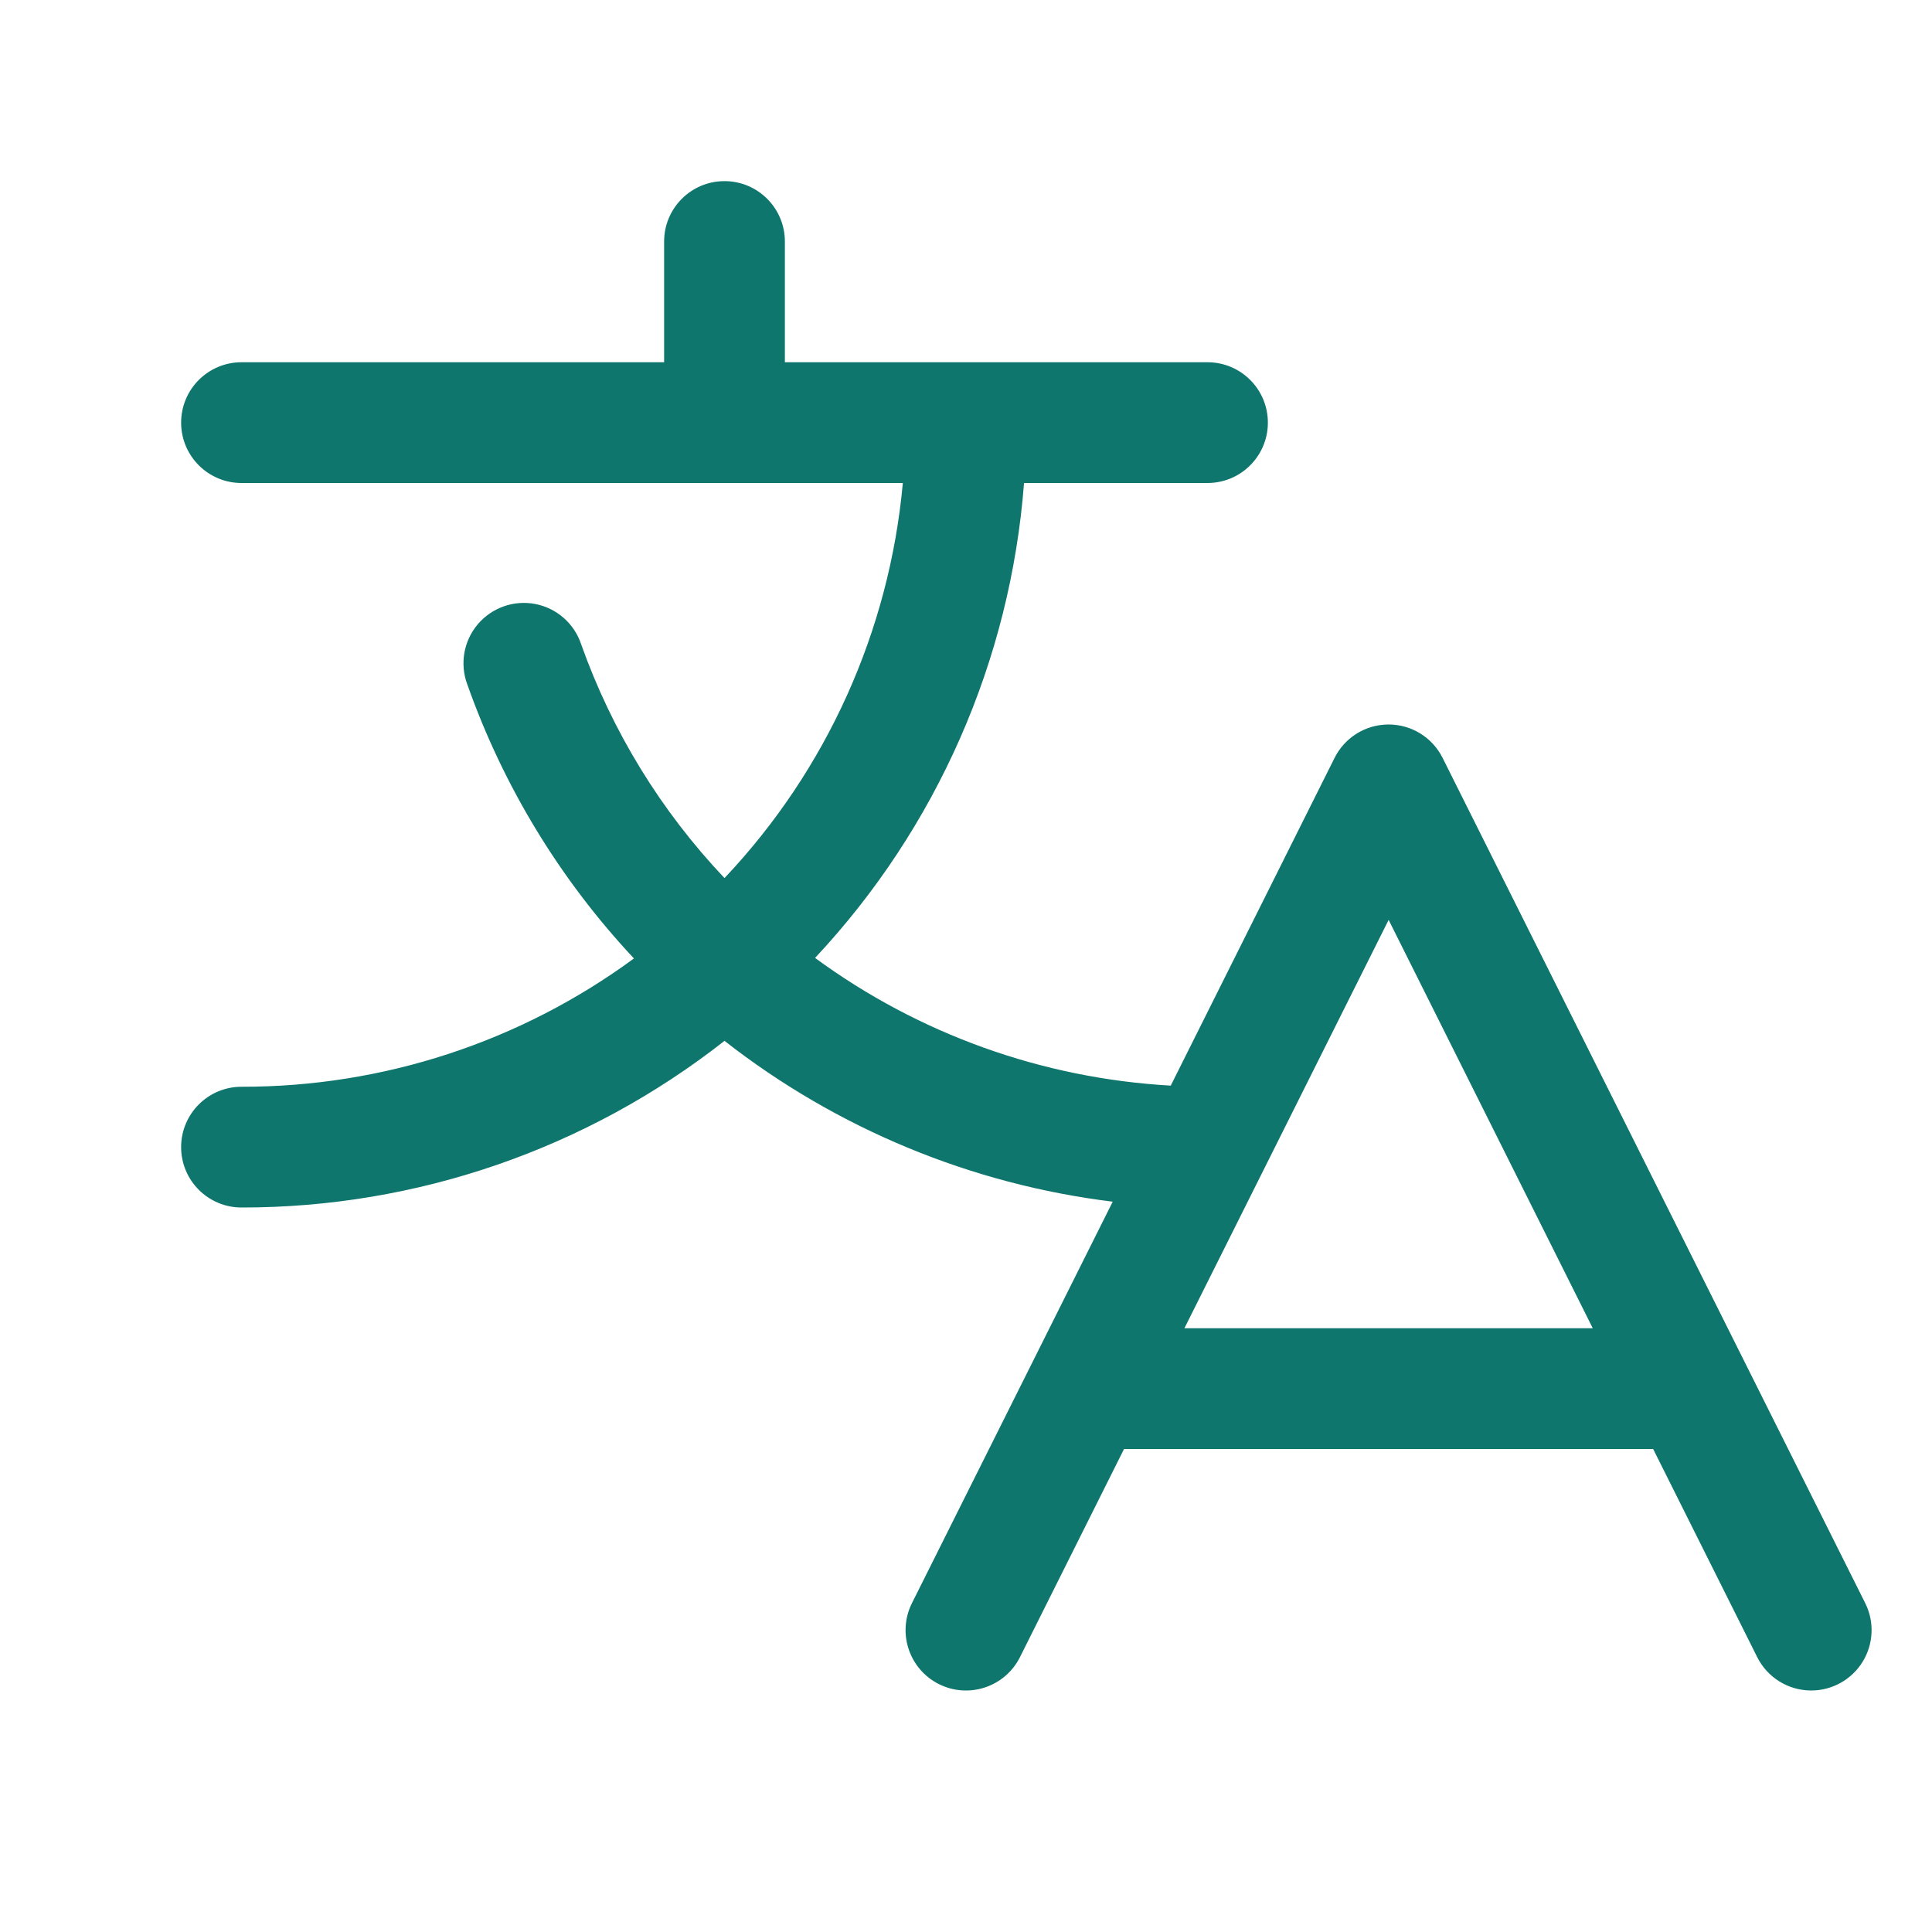
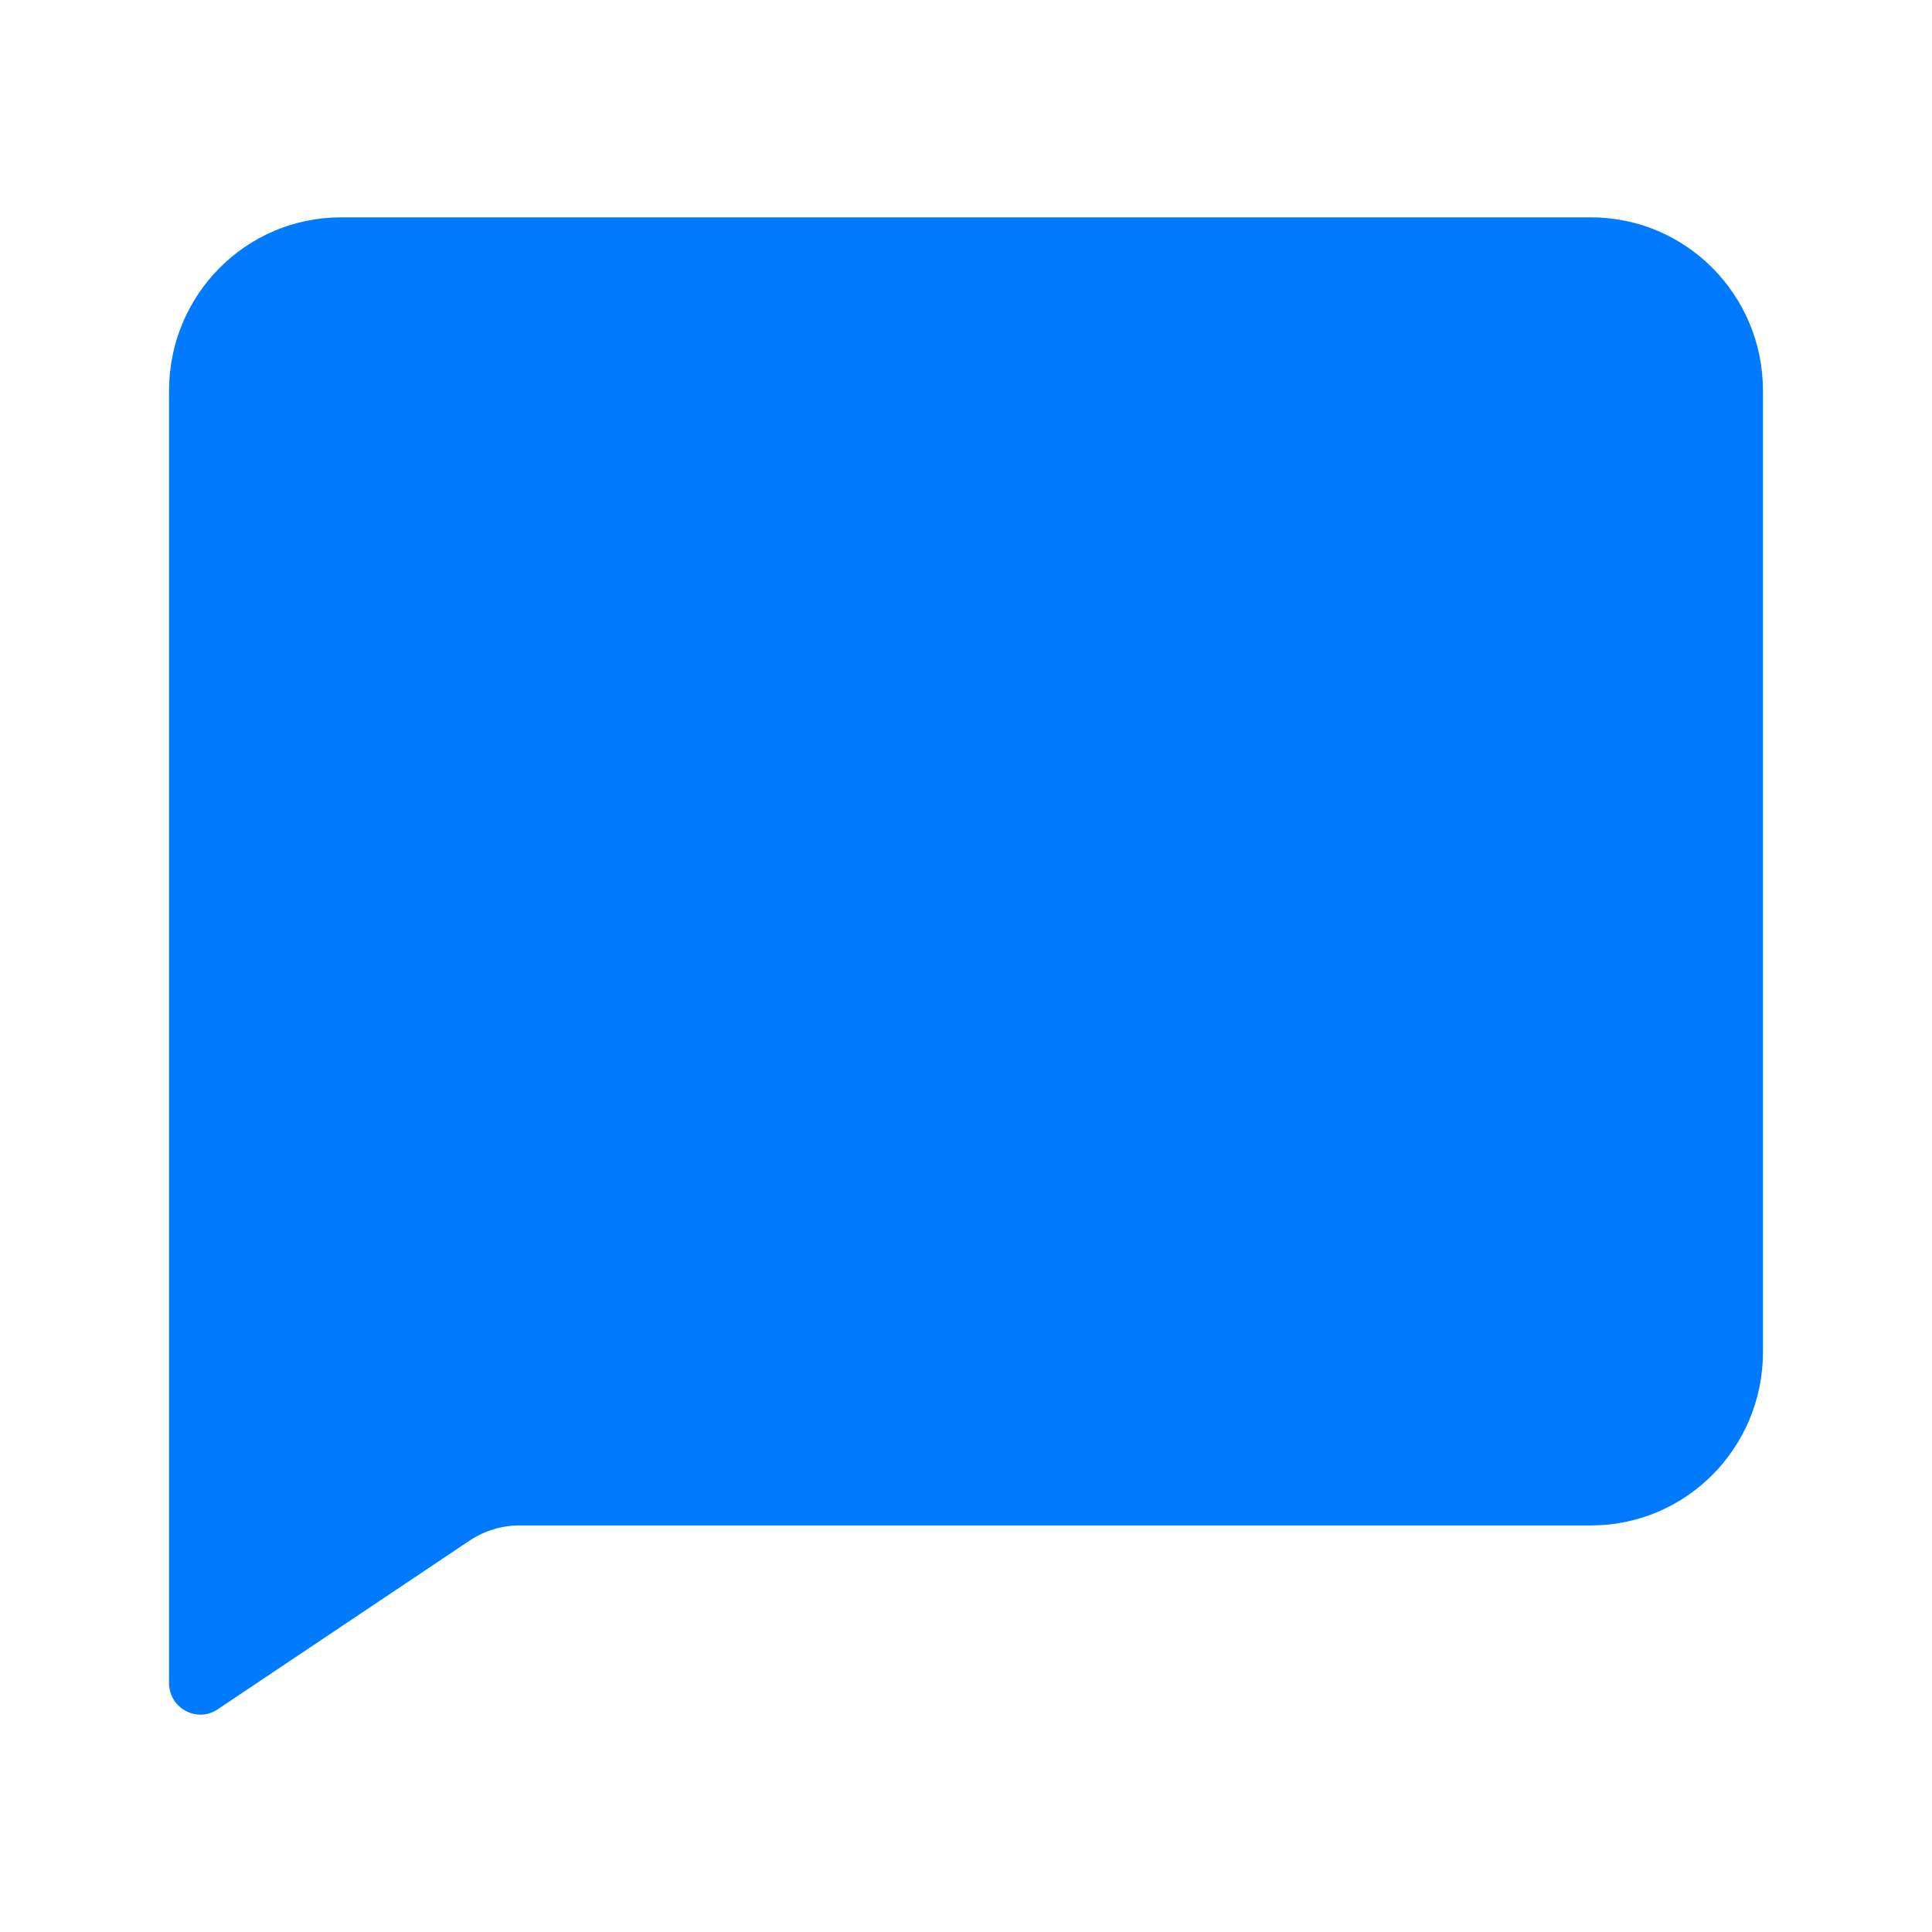
- <svg xmlns="http://www.w3.org/2000/svg" viewBox="0 0 256 256" fill="#0f766e">
-   <path d="M247.15,212.42l-56-112a8,8,0,0,0-14.31,0l-21.71,43.43A88,88,0,0,1,108,126.93,103.65,103.65,0,0,0,135.69,64H160a8,8,0,0,0,0-16H104V32a8,8,0,0,0-16,0V48H32a8,8,0,0,0,0,16h87.63A87.76,87.76,0,0,1,96,116.35a87.74,87.74,0,0,1-19-31,8,8,0,1,0-15.08,5.34A103.63,103.63,0,0,0,84,127a87.55,87.55,0,0,1-52,17,8,8,0,0,0,0,16,103.46,103.46,0,0,0,64-22.08,104.18,104.18,0,0,0,51.44,21.31l-26.6,53.19a8,8,0,0,0,14.31,7.16L148.94,192h70.11l13.79,27.58A8,8,0,0,0,240,224a8,8,0,0,0,7.15-11.58ZM156.94,176,184,121.89,211.05,176Z" />
+ <svg xmlns="http://www.w3.org/2000/svg" viewBox="0 0 80 80" fill="none">
+   <g transform="translate(7,9)">
+     <path d="M58.873 0H7.121C3.184 0 0 3.214 0 7.175V60.69C0 61.731 1.153 62.357 2.013 61.779L12.438 54.797C13.053 54.387 13.77 54.165 14.511 54.165H58.879C62.816 54.165 66 50.95 66 46.989V7.175C66 3.208 62.81 0 58.879 0H58.873Z" fill="#007AFF" />
+   </g>
</svg>
